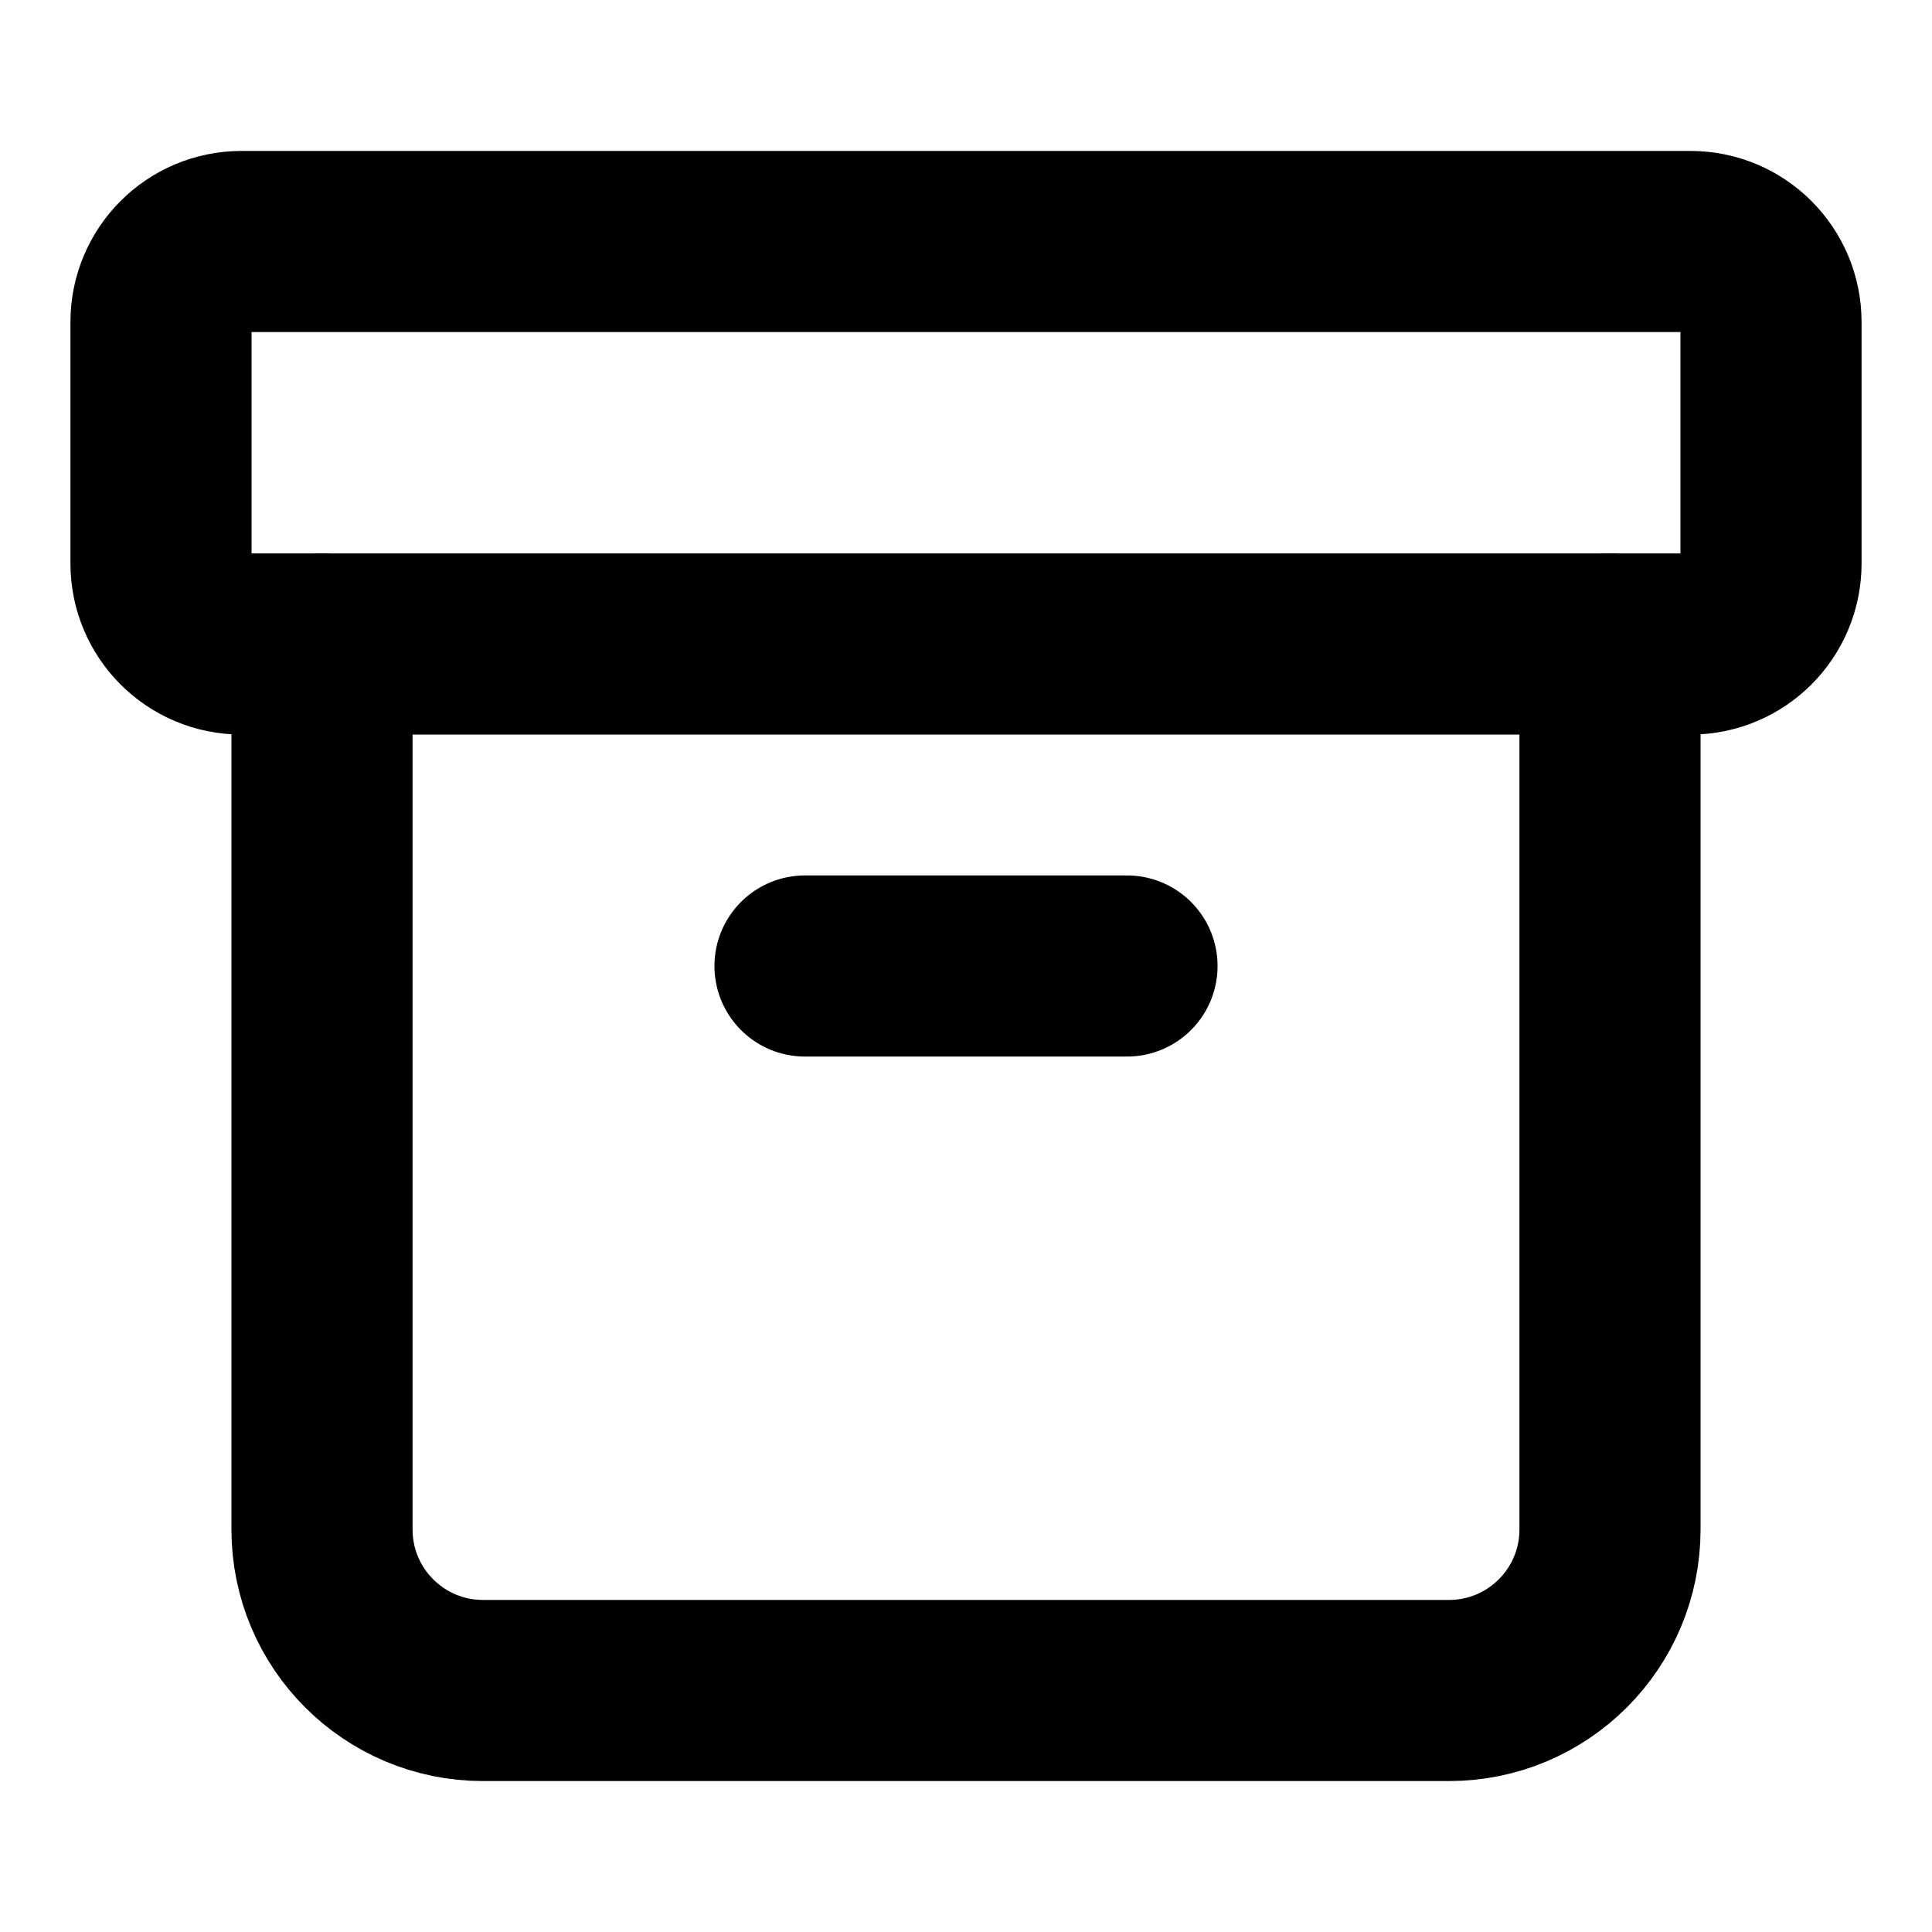
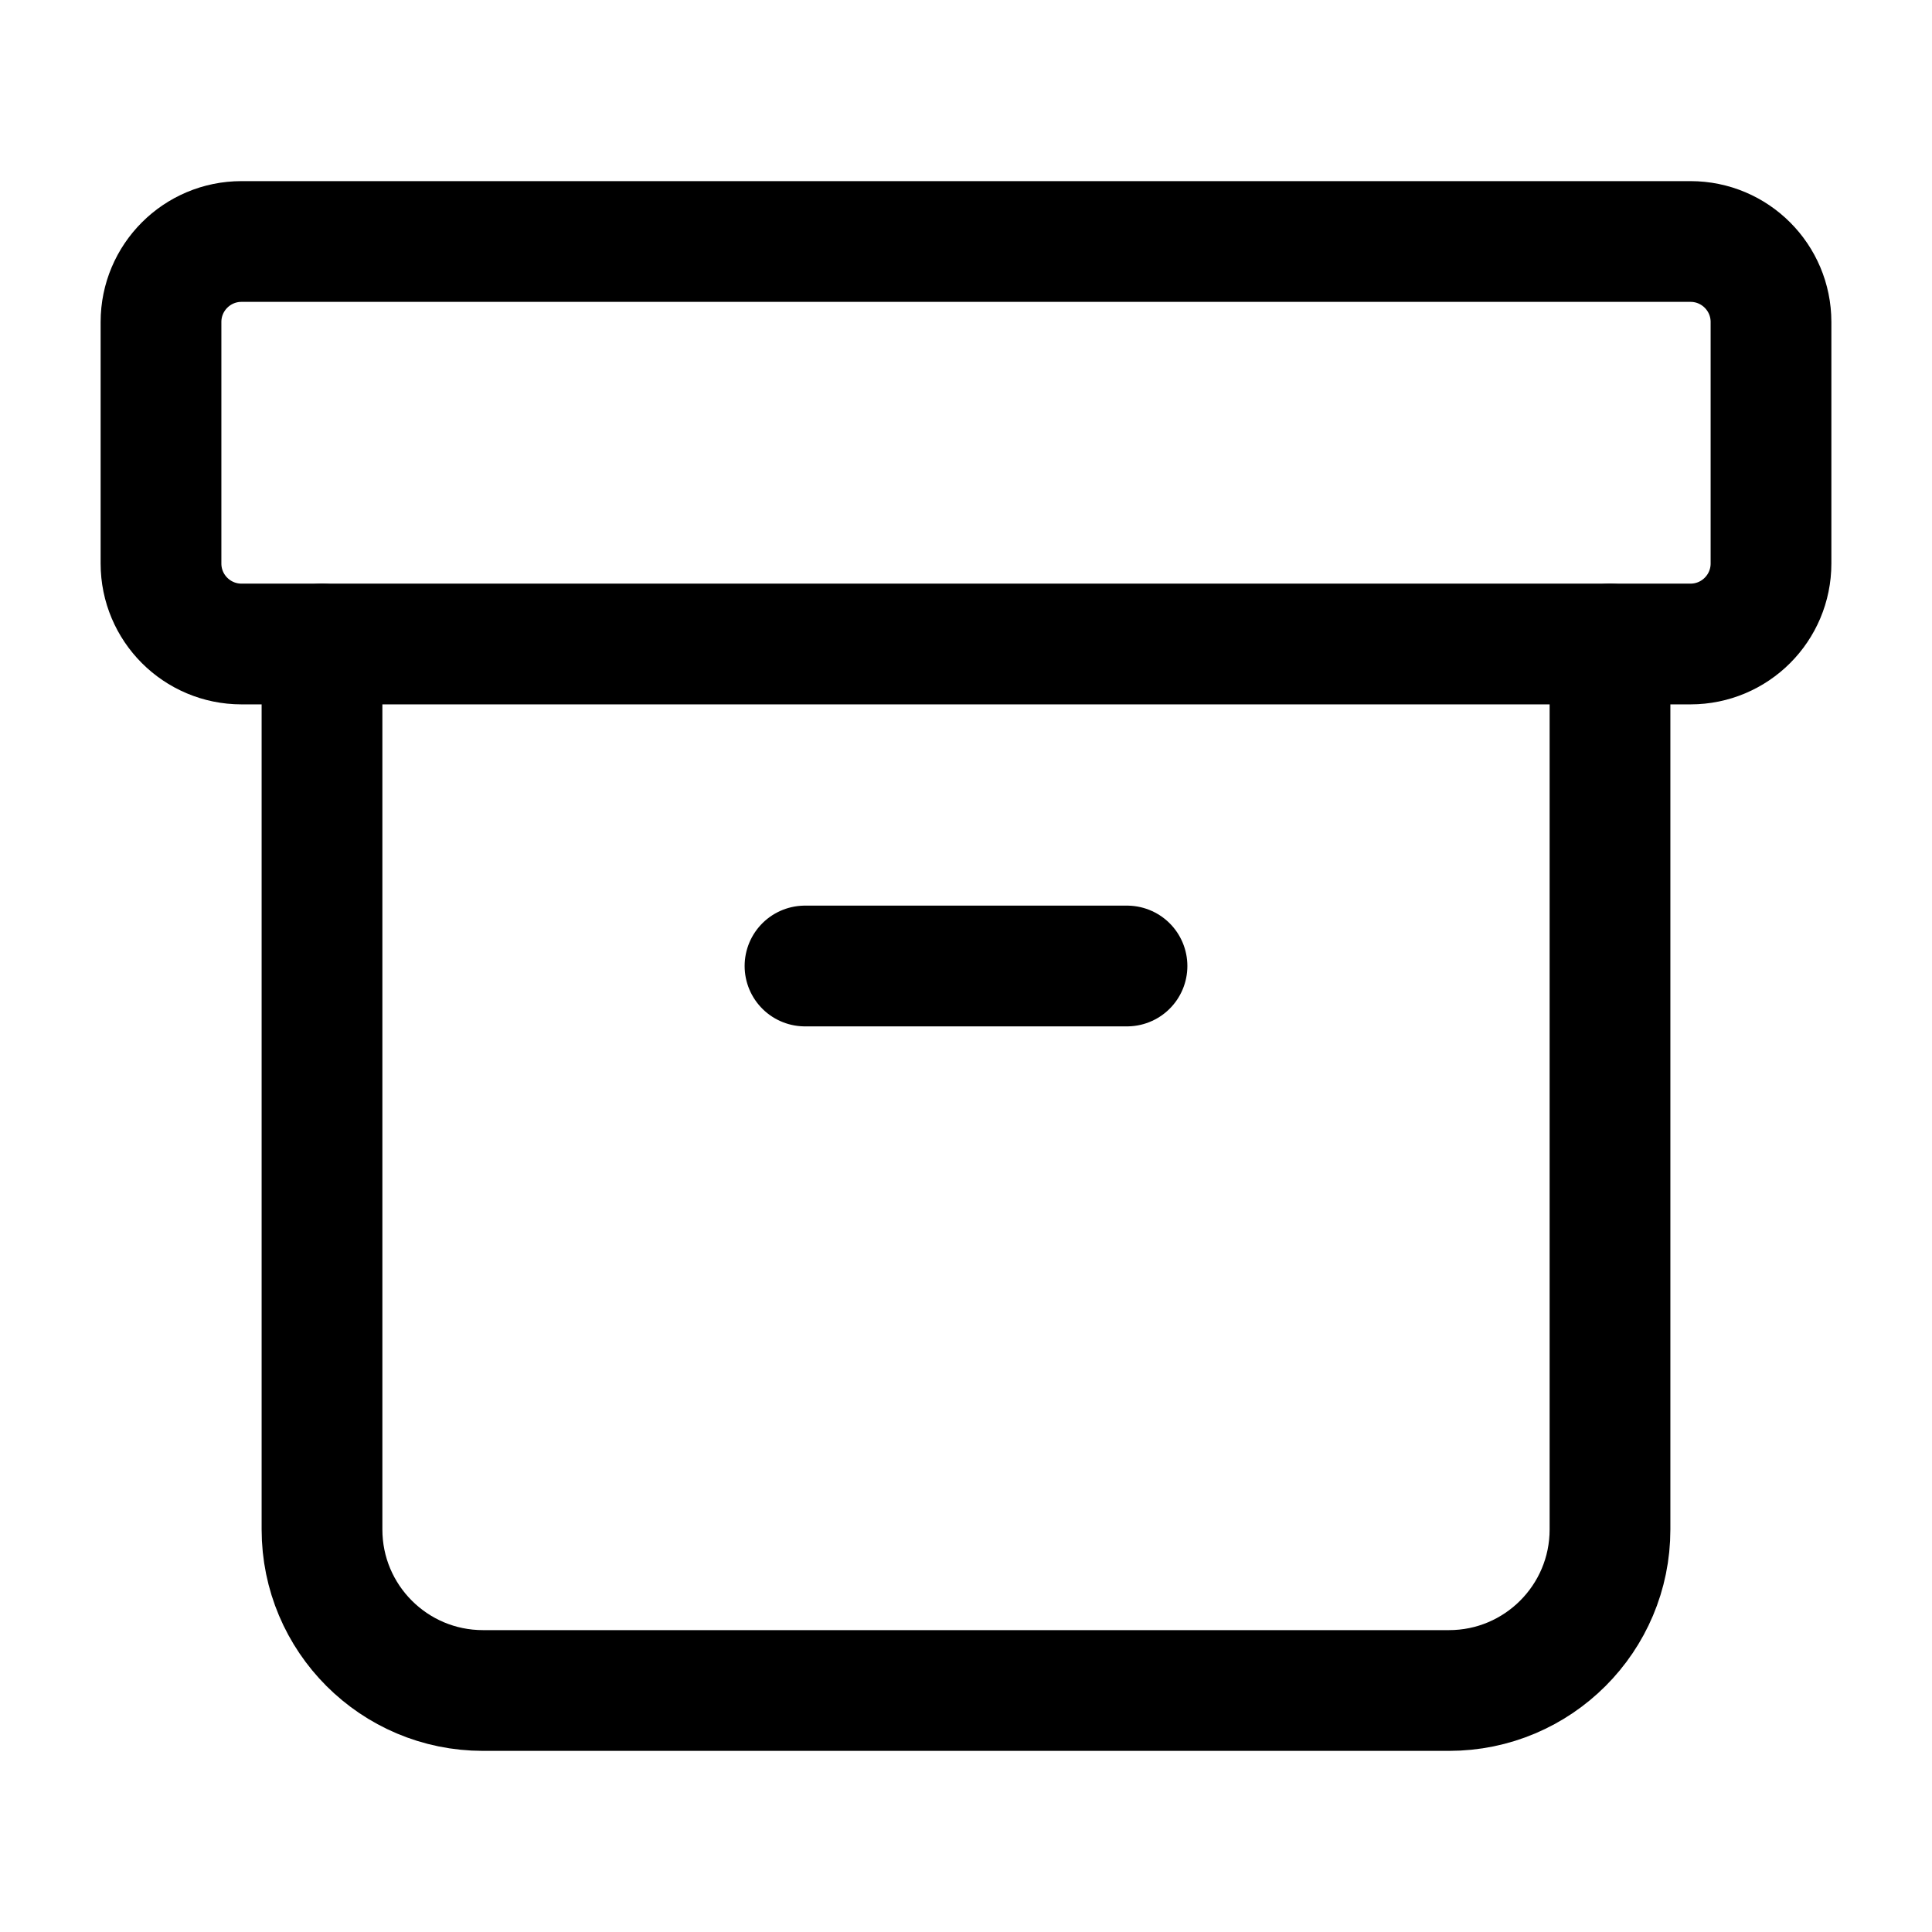
- <svg xmlns="http://www.w3.org/2000/svg" viewBox="0 0 24 24" fill="none" stroke="currentColor" stroke-width="2.25" stroke-linecap="round" stroke-linejoin="round">
+ <svg xmlns="http://www.w3.org/2000/svg" viewBox="0 0 24 24" fill="none" stroke="currentColor" stroke-width="1.5" stroke-linecap="round" stroke-linejoin="round">
  <rect width="20" height="5" x="2" y="3" rx="1" />
  <path d="M4 8v11a2 2 0 0 0 2 2h12a2 2 0 0 0 2-2V8" />
  <path d="M10 12h4" />
</svg>
